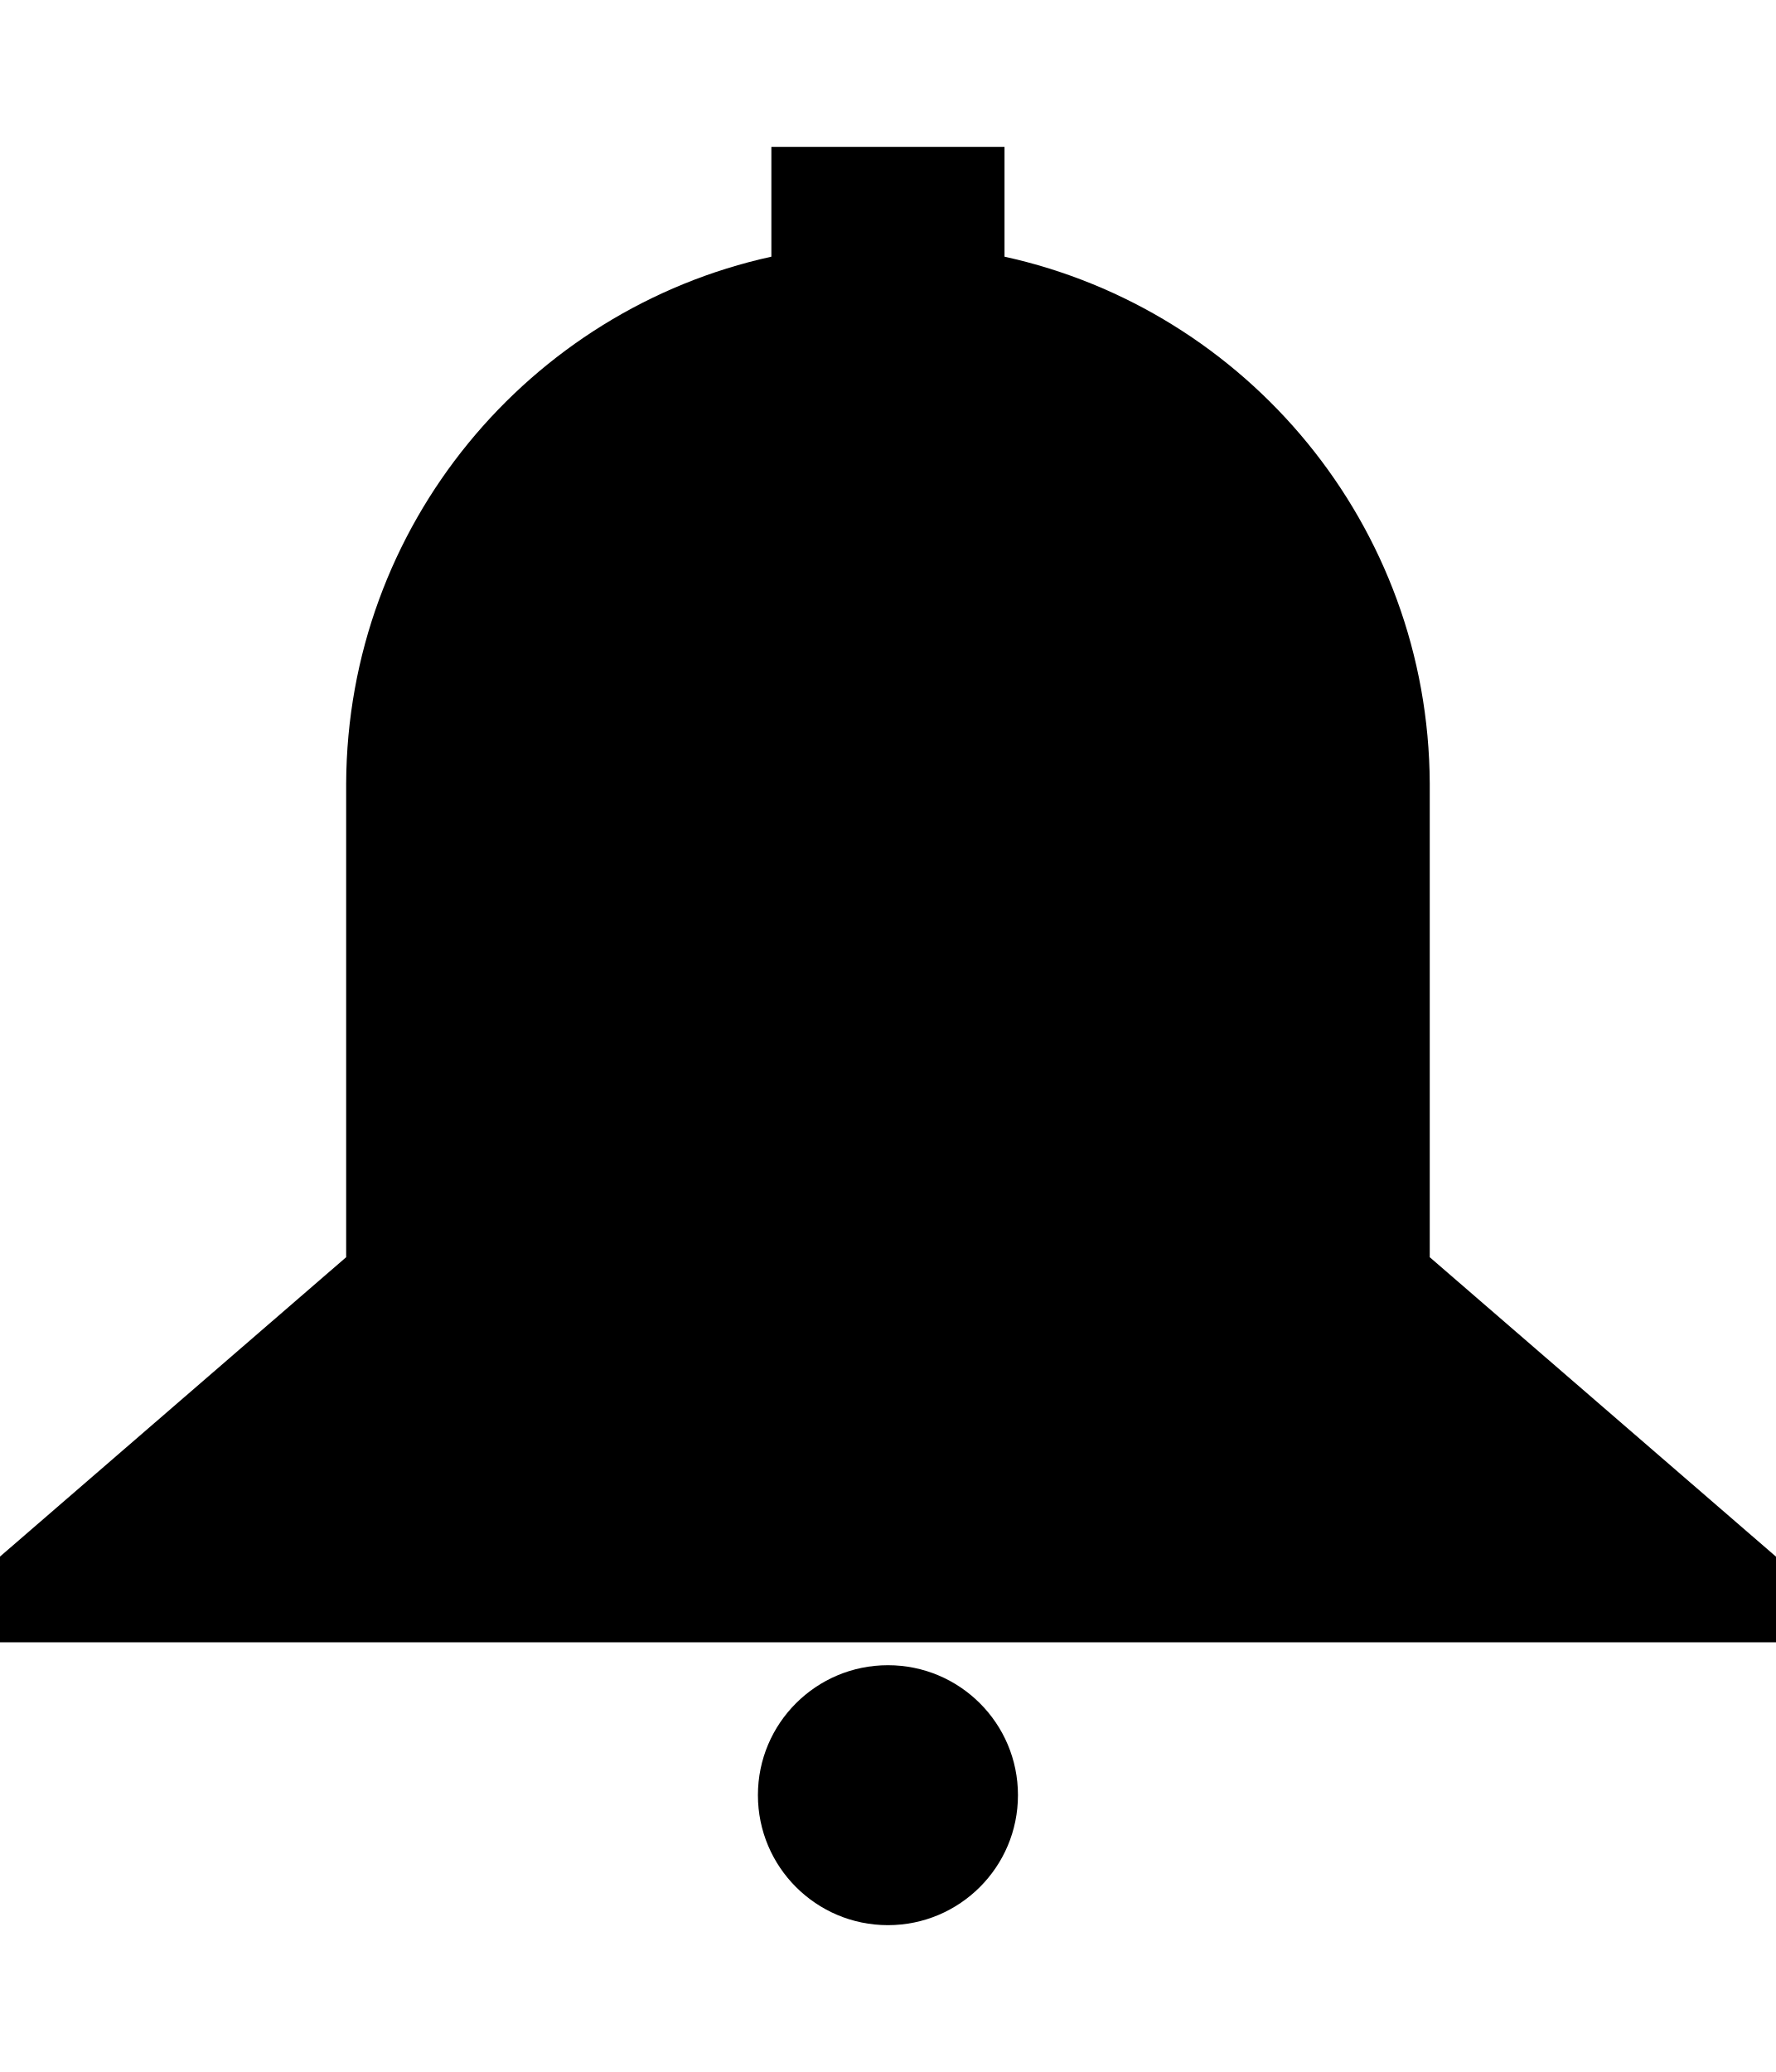
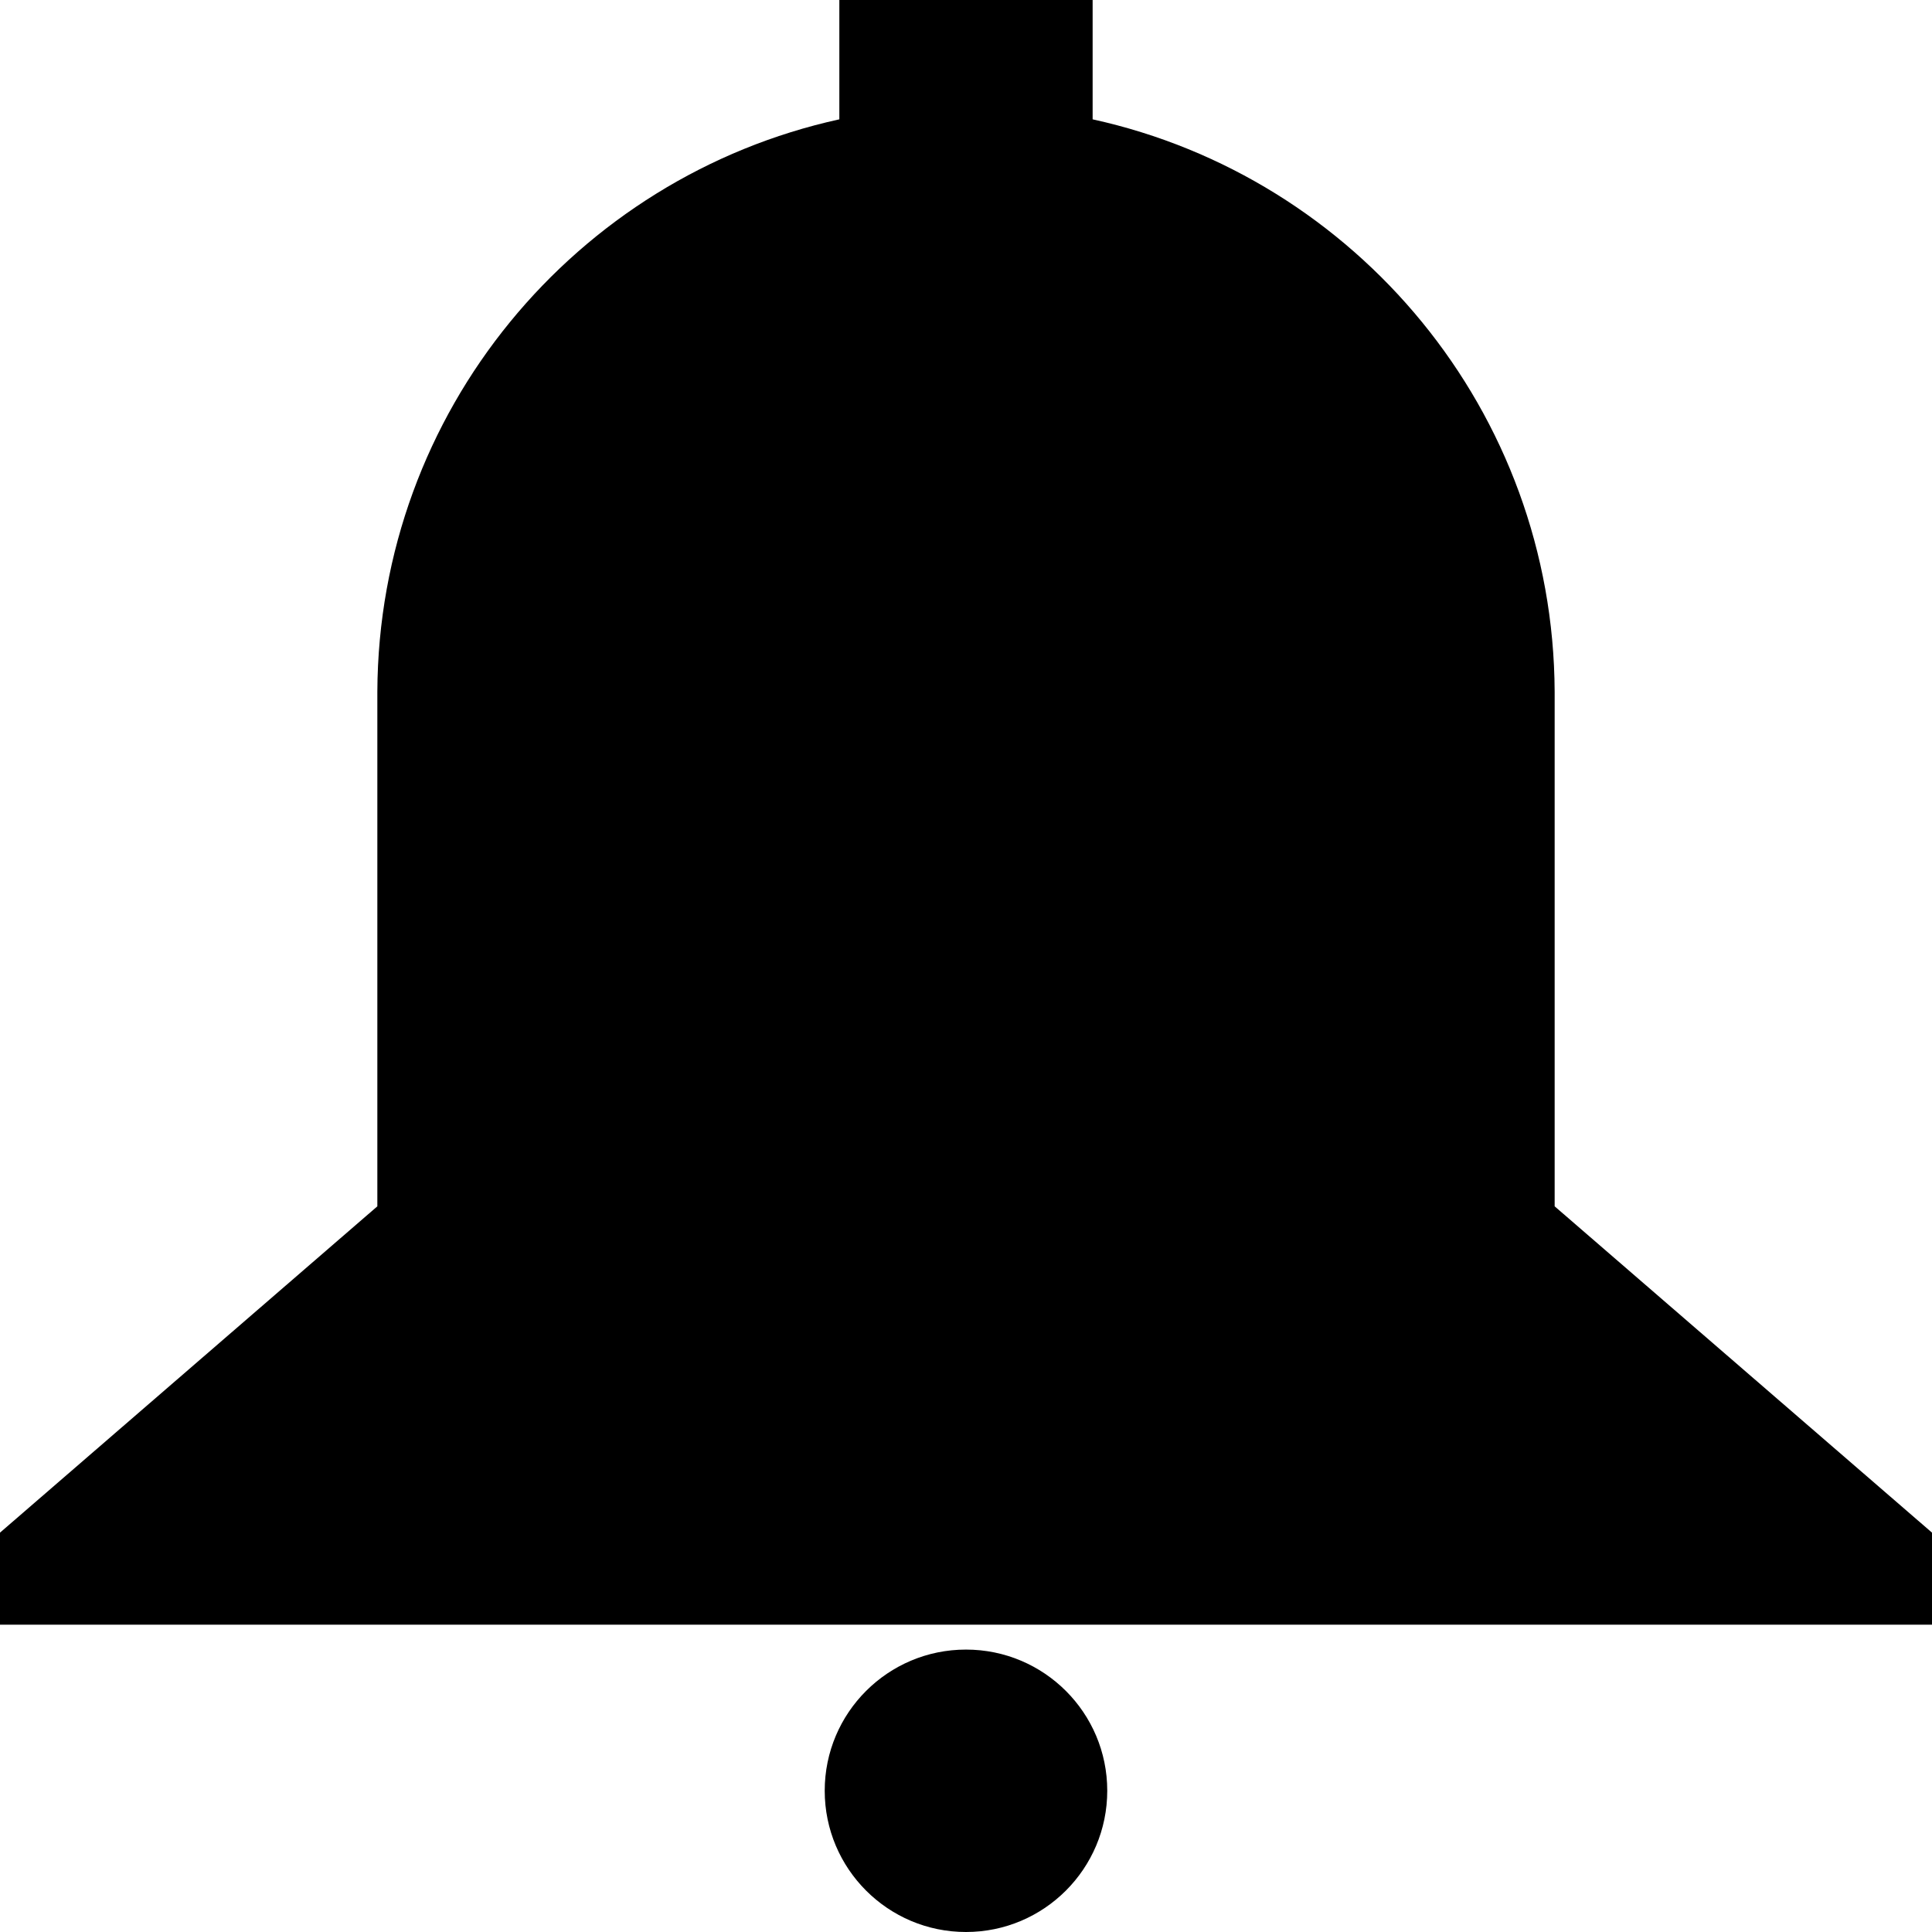
- <svg xmlns="http://www.w3.org/2000/svg" id="svg2" style="margin-top:9px;margin-left:10px;" version="1.1" data-tags="remove-circle, cancel, close, remove, delete" height="896" width="768" data-du="" viewBox="0 0 768 896">
+ <svg xmlns="http://www.w3.org/2000/svg" id="svg2" version="1.1" data-tags="remove-circle, cancel, close, remove, delete" height="1200" width="1200" data-du="" viewBox="0 0 1200 1200">
  <defs id="defs3140" />
-   <path id="path3964" d="m333.59,63.5,0,47.499c-104.84,23-183.41,116.2-183.89,227.83v204.83l-151.37,130.9v35.624h151.37,468.61,151.37v-35.624l-151.37-130.9v-204.83c-0.482-111.63-79.056-204.83-183.9-227.83v-47.499h-100.82zm50.409,656.59c-31.047,0-56.229,25.135-56.229,56.183,0,31.047,25.182,56.229,56.229,56.229s56.229-25.182,56.229-56.229-25.182-56.183-56.229-56.183z" />
+   <path id="path3964" d="m 521.329,0 0,74.12 C 357.73,110.011 235.124,255.446 234.375,429.641 V 749.271 L -1.832,953.536 v 55.59 H 234.375 965.625 1201.832 V 953.536 L 965.625,749.271 V 429.641 C 964.872,255.446 842.26,110.011 678.655,74.12 V 0 H 521.329 z m 78.661,1024.585 c -48.448,0 -87.743,39.222 -87.743,87.672 0,48.448 39.296,87.743 87.743,87.743 48.448,0 87.743,-39.296 87.743,-87.743 0,-48.448 -39.296,-87.672 -87.743,-87.672 z" />
</svg>
